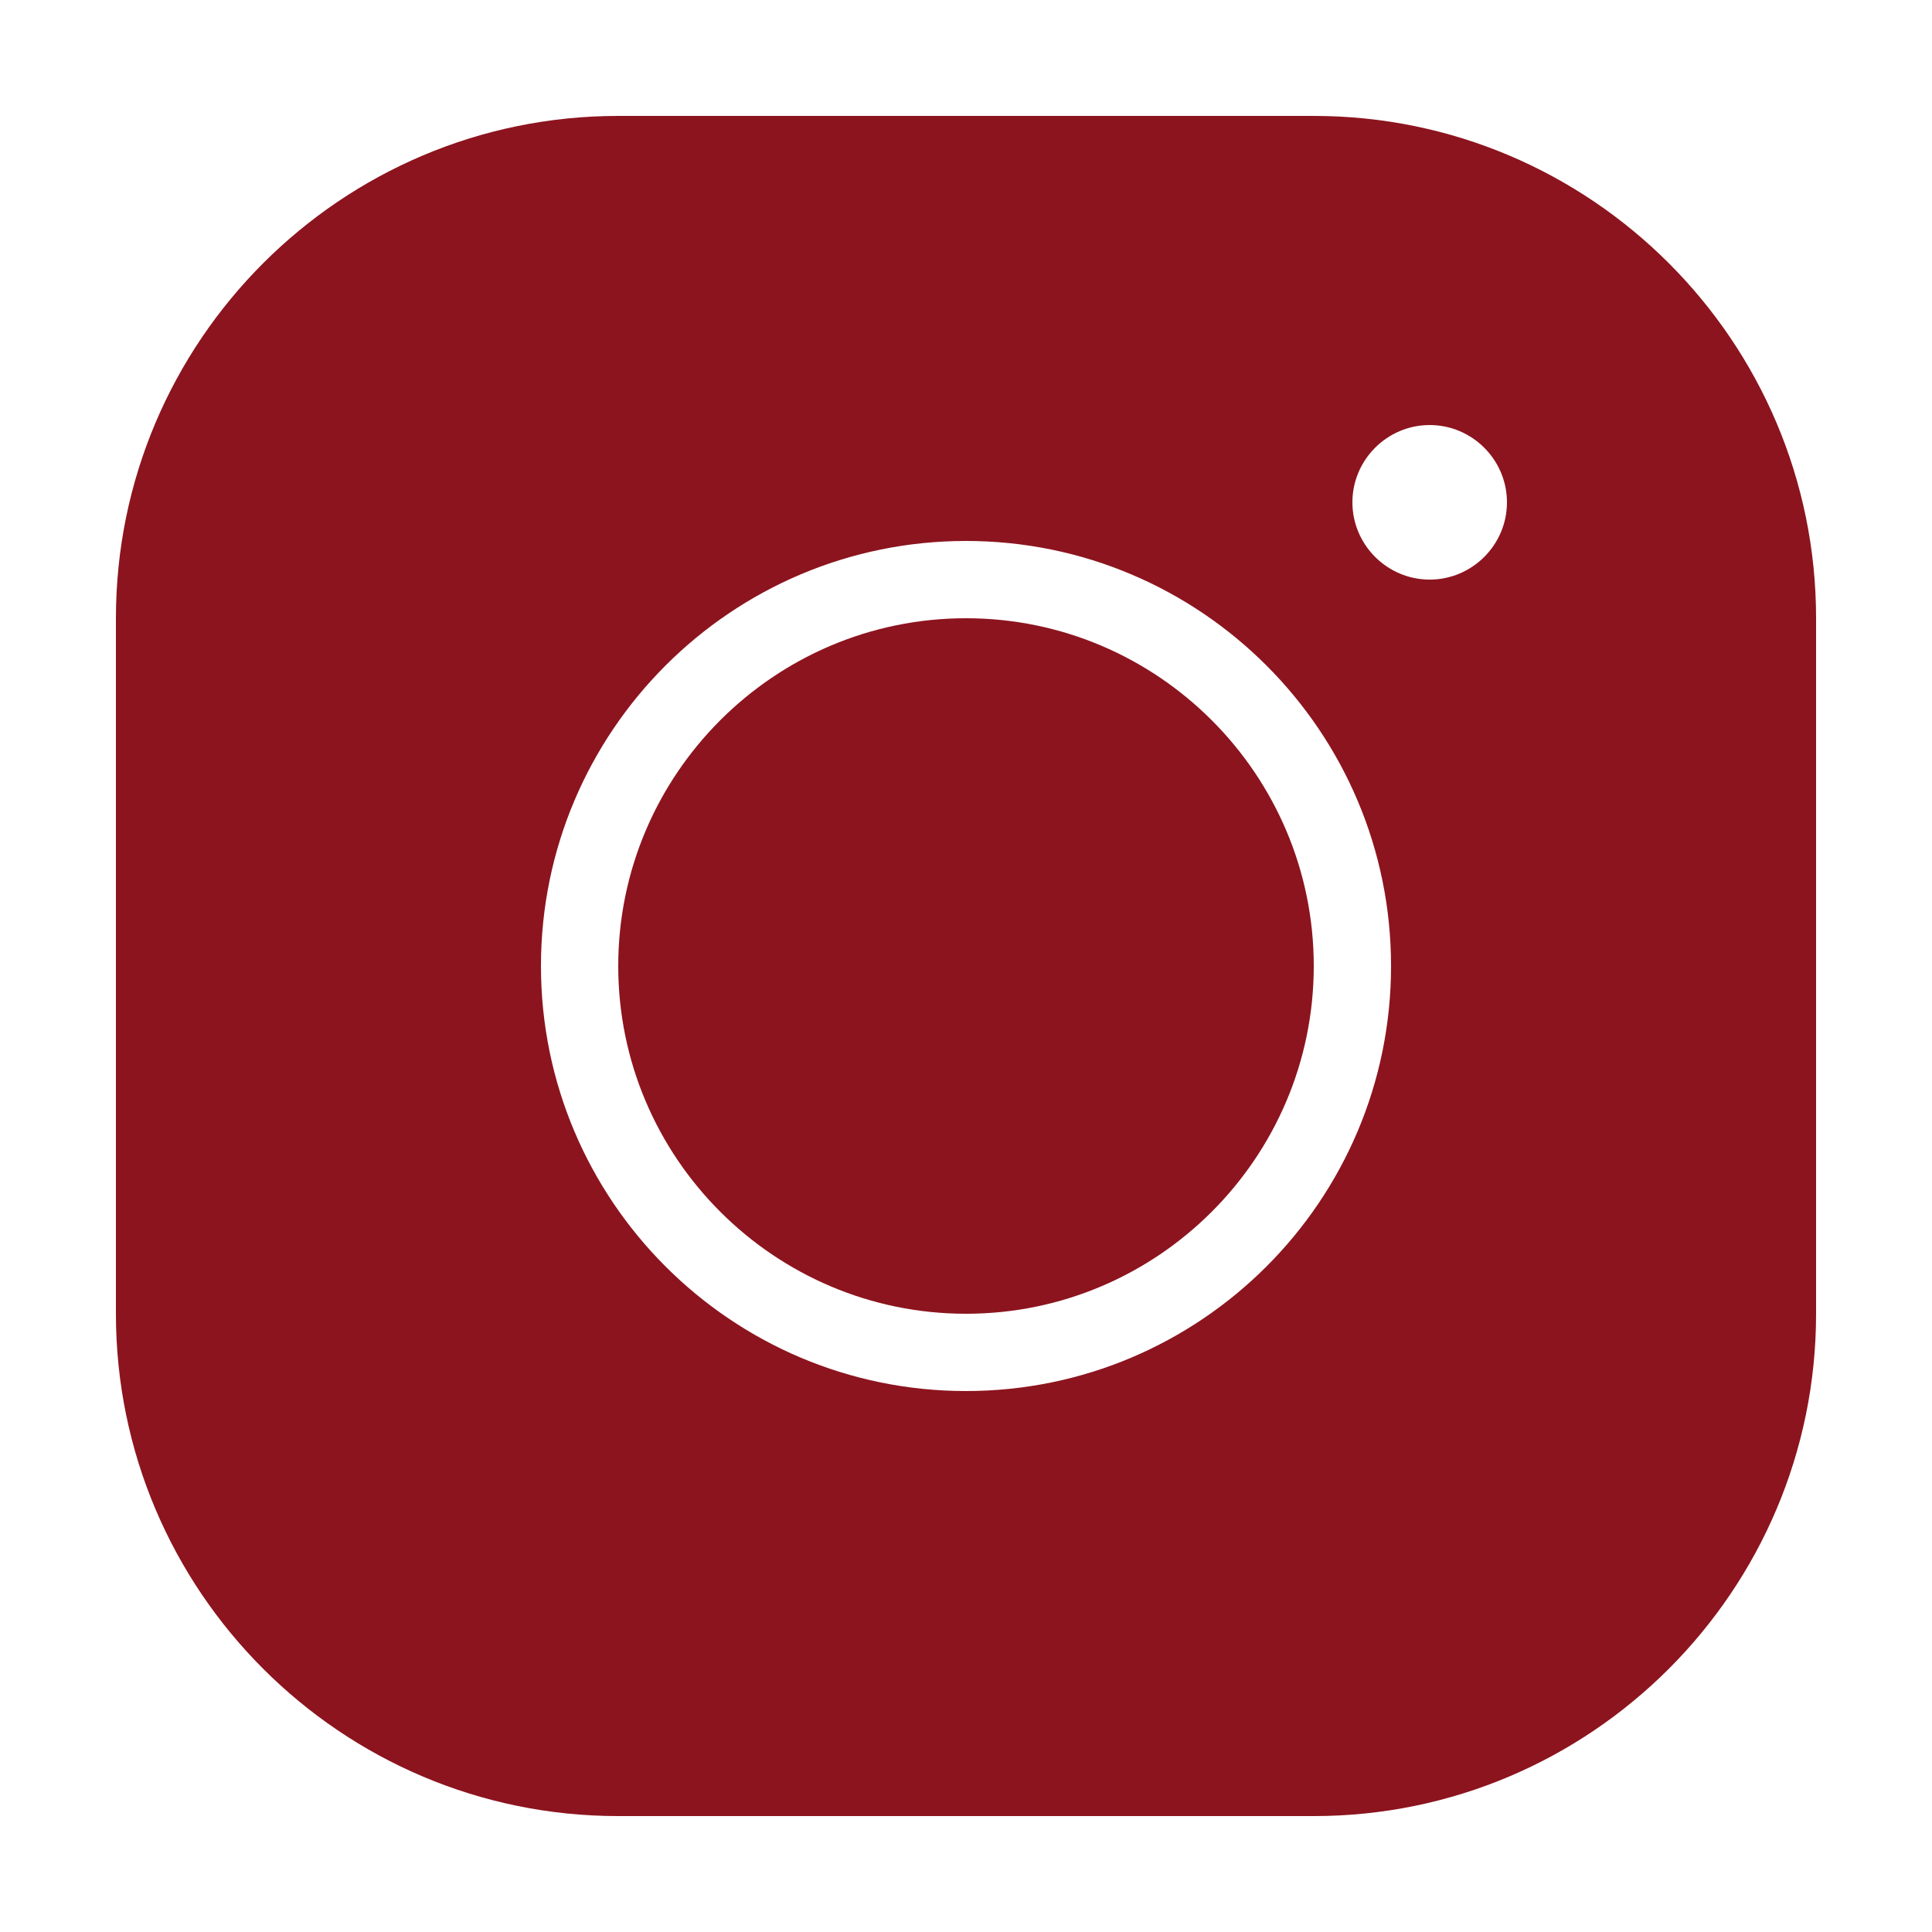
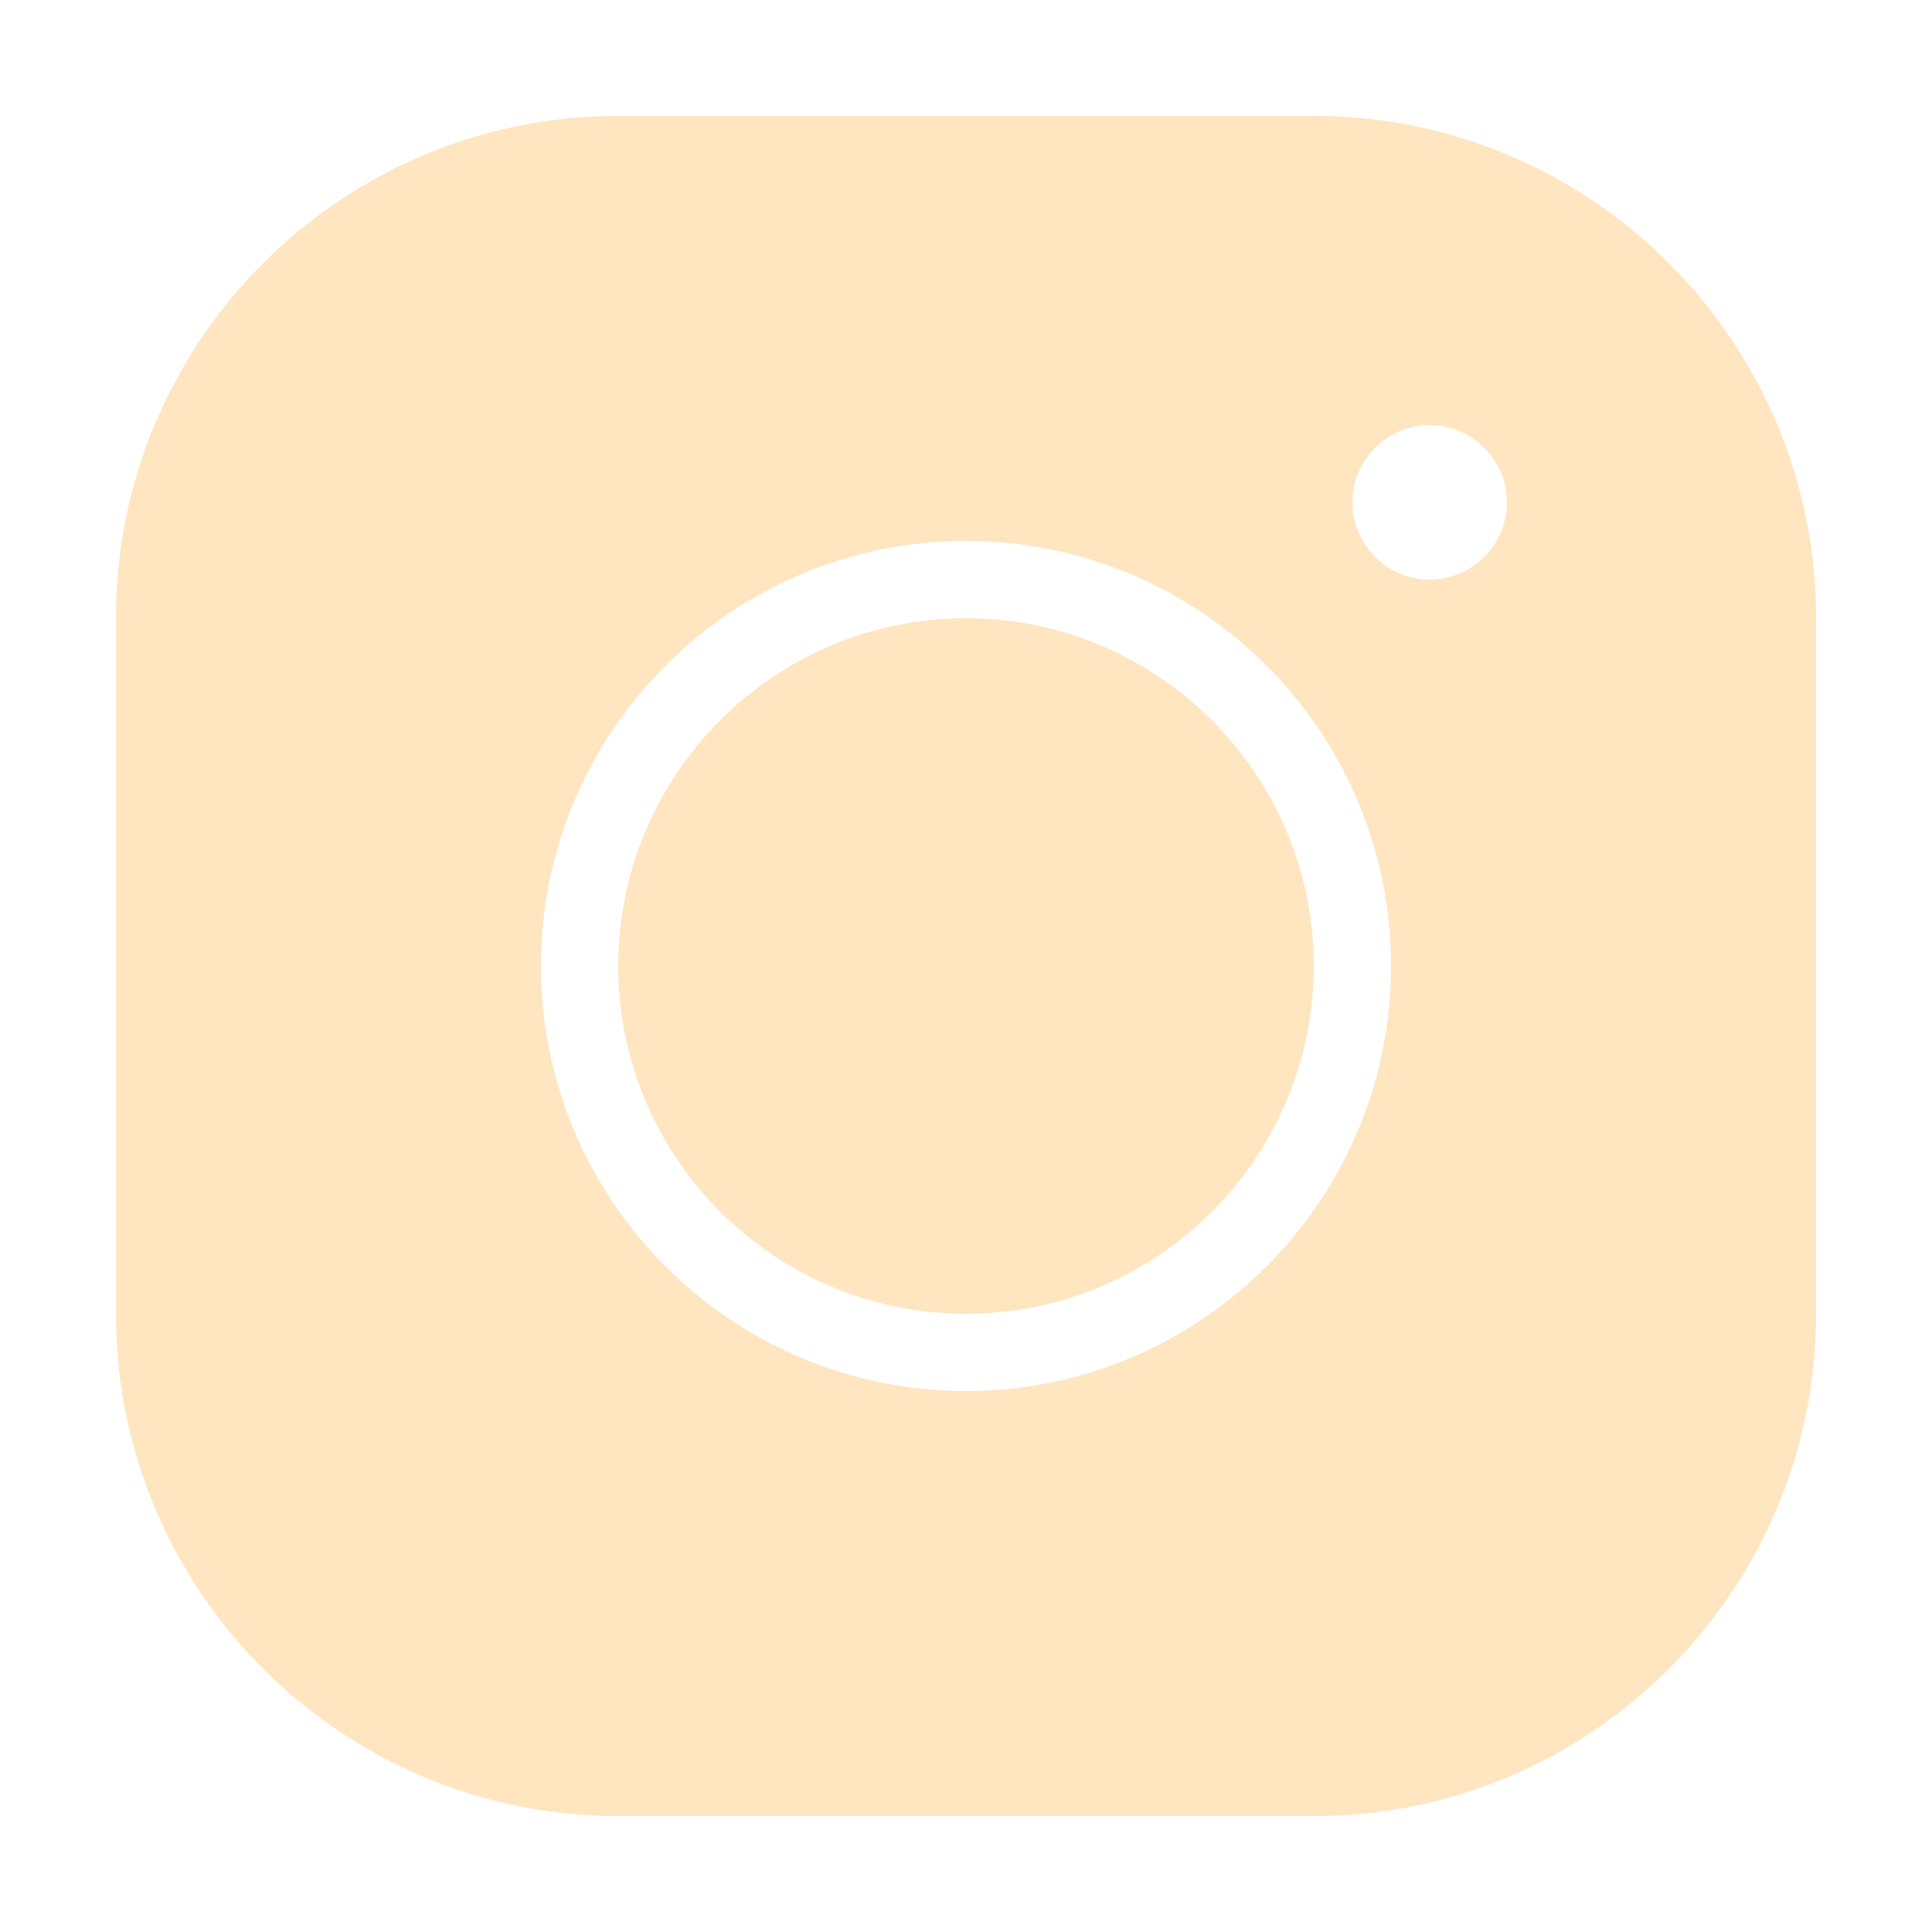
- <svg xmlns="http://www.w3.org/2000/svg" fill="#8c141e" viewBox="0 0 50 50" width="50px" height="50px">
+ <svg xmlns="http://www.w3.org/2000/svg" fill="#ffe5c0" viewBox="0 0 50 50" width="2.5rem" height="2.5rem">
  <path d="M 16 3 C 8.83 3 3 8.83 3 16 L 3 34 C 3 41.17 8.83 47 16 47 L 34 47 C 41.17 47 47 41.17 47 34 L 47 16 C 47 8.83 41.17 3 34 3 L 16 3 z M 37 11 C 38.1 11 39 11.9 39 13 C 39 14.1 38.1 15 37 15 C 35.9 15 35 14.1 35 13 C 35 11.9 35.9 11 37 11 z M 25 14 C 31.07 14 36 18.93 36 25 C 36 31.07 31.07 36 25 36 C 18.93 36 14 31.07 14 25 C 14 18.93 18.93 14 25 14 z M 25 16 C 20.04 16 16 20.04 16 25 C 16 29.96 20.04 34 25 34 C 29.96 34 34 29.96 34 25 C 34 20.04 29.96 16 25 16 z" />
</svg>
